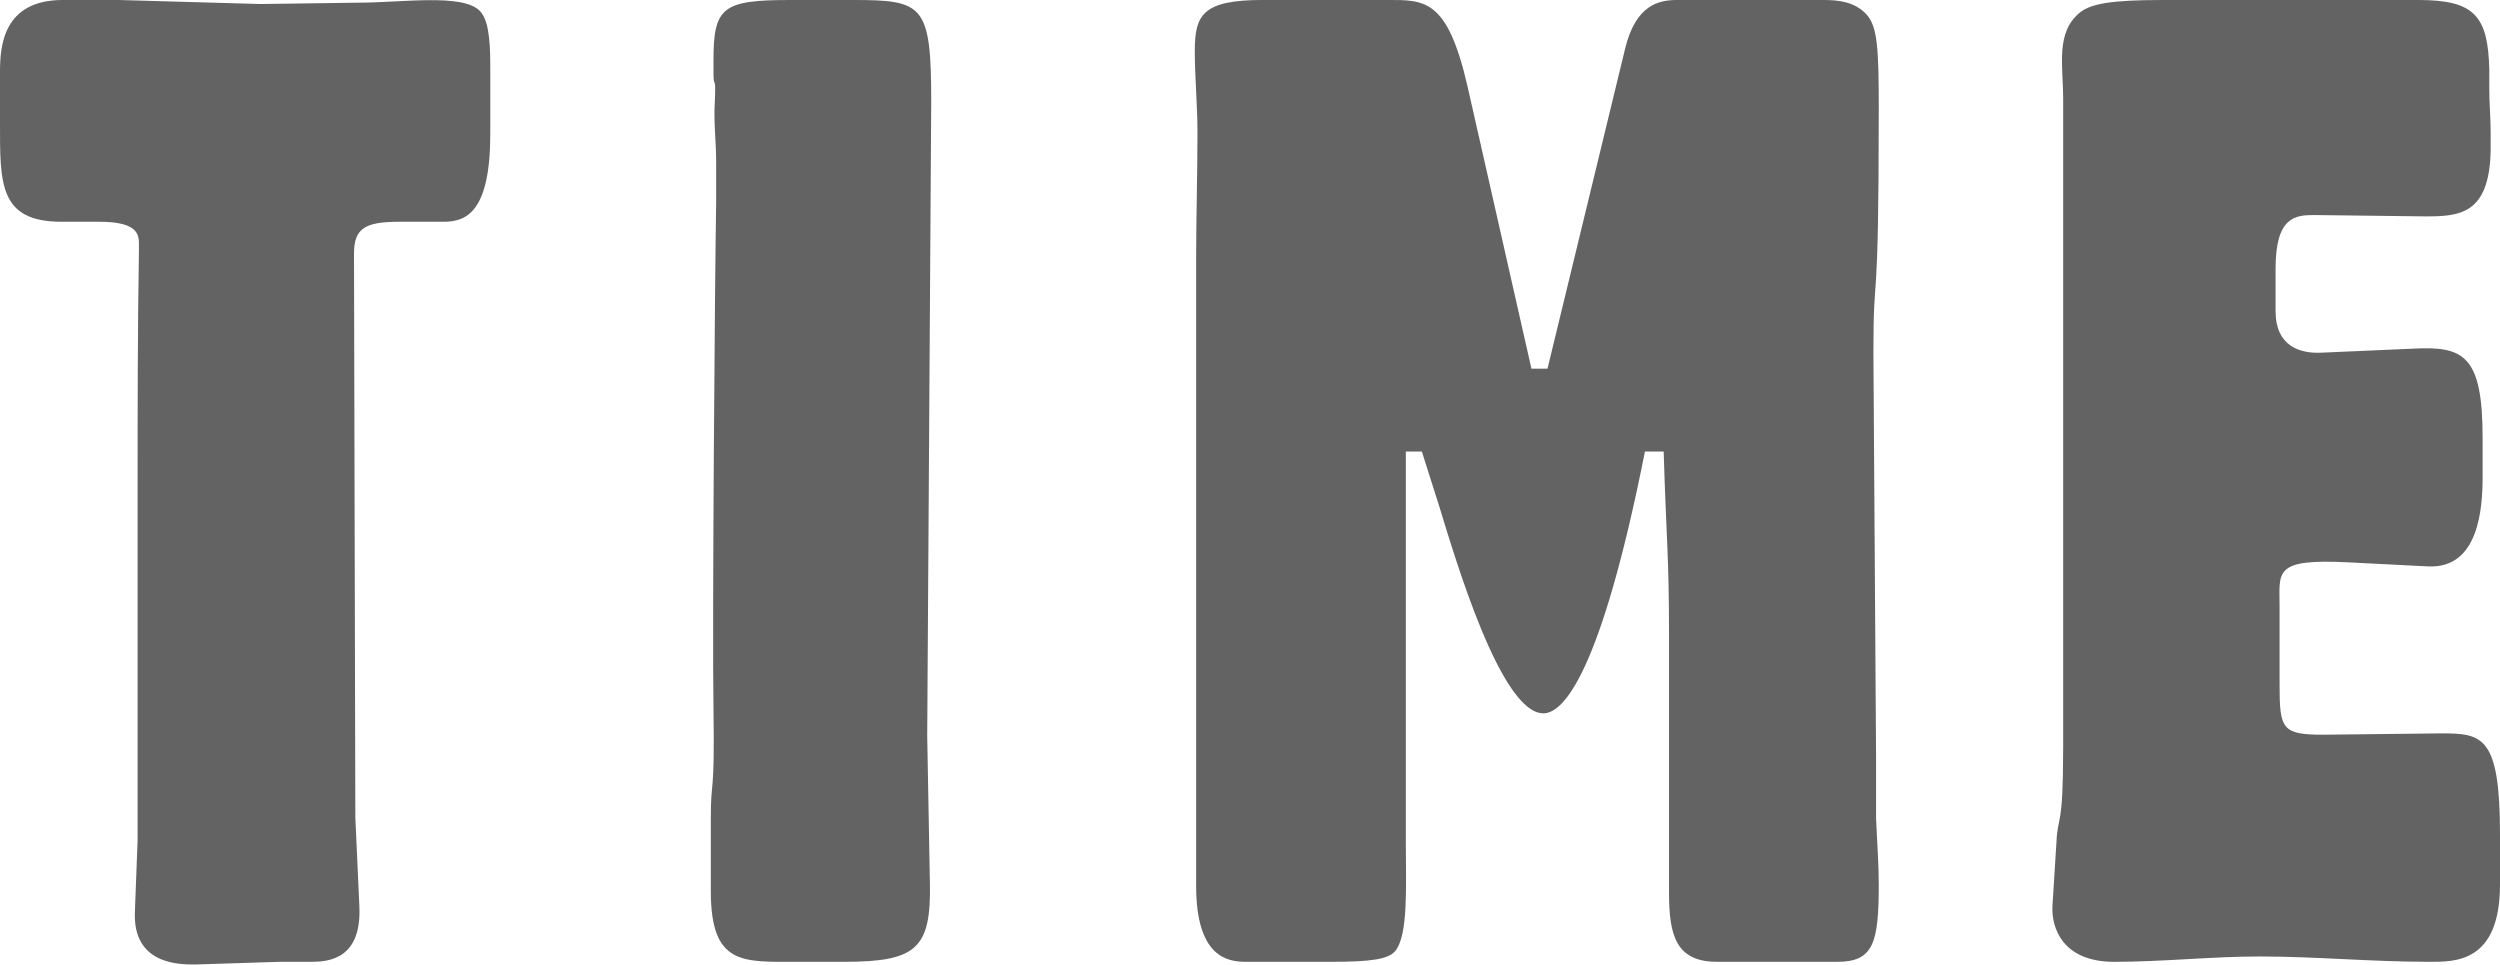
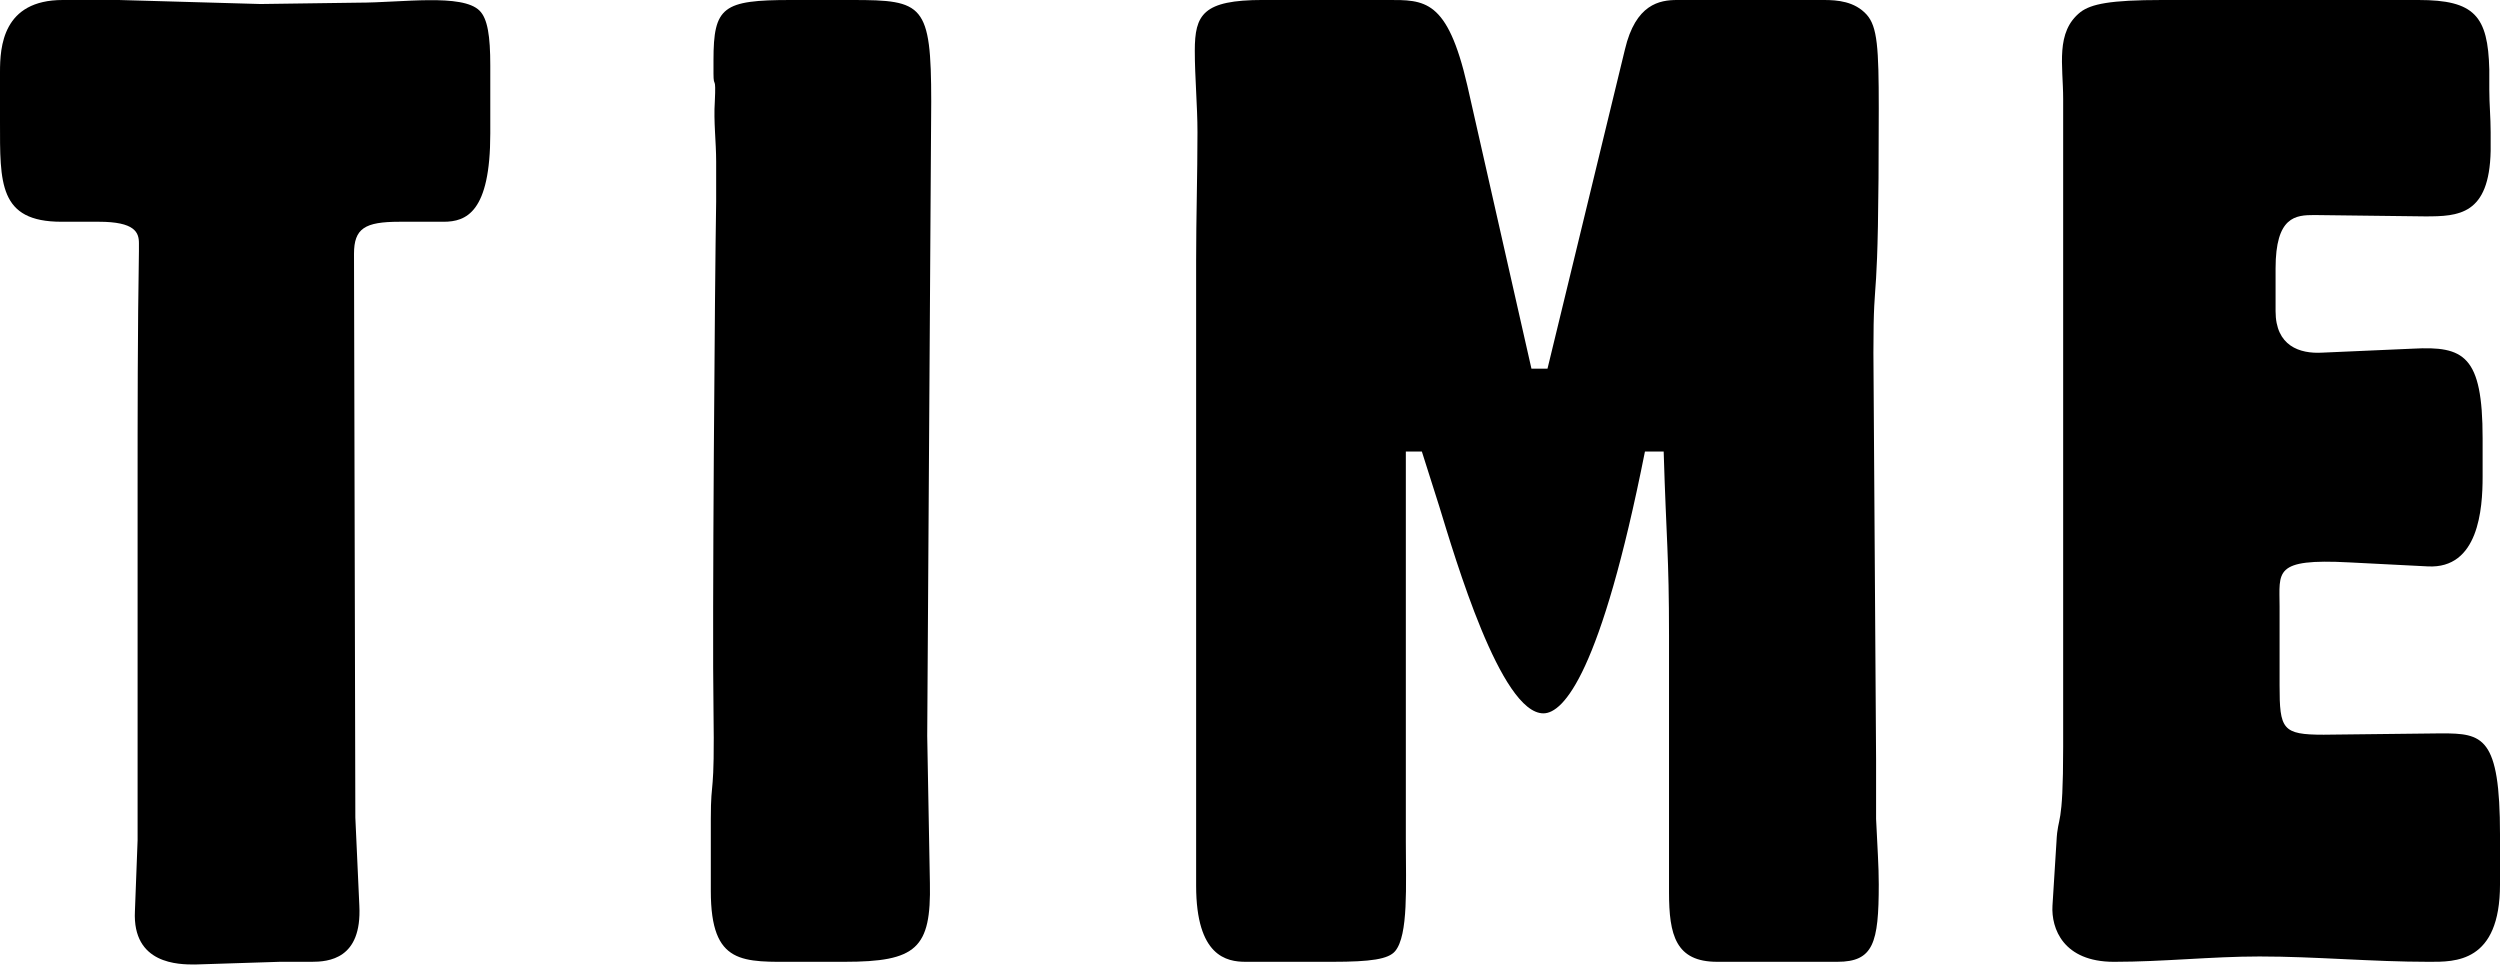
<svg xmlns="http://www.w3.org/2000/svg" width="413.948" height="159.699" viewBox="0 0 413.948 159.699">
-   <g id="Group_266" data-name="Group 266" opacity="0.61">
+   <g id="Group_266" data-name="Group 266">
    <path id="Path_2421" data-name="Path 2421" d="M197.822,197.639l.663,14.6c.443,8.849-5.087,9.29-7.962,9.29h-5.309l-13.934.444c-2.656,0-10.4,0-9.954-8.848l.442-11.722V144.111c0-13.492,0-26.984.221-40.255v-1.328c0-1.77-.663-3.539-6.636-3.539H149.16c-10.4,0-10.175-6.413-10.175-16.588V74.216c0-4.2.443-11.945,10.4-11.945h9.289l23.446.665,16.147-.222c7.3,0,17.252-1.549,20.129,1.328,1.327,1.327,1.77,4.2,1.77,9.068V84.39c0,13.05-3.982,14.6-7.743,14.6h-7.3c-5.752,0-7.522,1.107-7.522,5.309Z" transform="translate(-138.985 -62.271)" fill="#000000" />
    <path id="Path_2418" data-name="Path 2418" d="M236.455,62.271c11.724,0,13.049.665,13.049,16.812l-.663,105.063.443,24.331c.22,10.839-2.213,13.049-14.157,13.049h-7.741c-9.069,0-14.377.665-14.377-11.721V197.862c0-7.3.663-2.877.443-18.36-.222-12.606.22-71,.442-83.83V89.035c0-3.318-.442-6.636-.222-9.953.222-4.646-.22-1.992-.22-4.646V72.225c0-8.847,1.548-9.954,12.828-9.954Z" transform="translate(-95.313 -62.271)" fill="#000000" />
    <path id="Path_2419" data-name="Path 2419" d="M255.779,105.4c0-7.079.221-14.156.221-21.235,0-4.424-.442-9.069-.442-13.492,0-5.973,1.327-8.406,11.281-8.406H287.41c6.193,0,9.953-.221,13.271,14.157L311.3,123.32h2.655L326.78,70.455c1.77-7.519,5.752-8.184,8.627-8.184h24.33c2.213,0,5.088.222,7.079,2.434,1.77,1.991,1.992,5.53,1.992,15.484,0,36.5-.886,24.994-.886,40.477l.443,67.461v9.734c.221,4.865.443,7.74.443,10.836,0,9.732-.886,12.828-6.858,12.828H342.043c-6.858,0-7.964-4.422-7.964-11.5V167.557c0-13.491-.442-15.7-.885-30.523h-3.1c-7.3,36.717-13.492,43.353-16.811,43.353-7.079,0-14.6-25.659-17.252-34.284l-2.877-9.069h-2.653v64.587c0,7.3.442,15.484-1.77,18.137-1.106,1.328-3.981,1.768-10.4,1.768H263.963c-3.1,0-8.184-.885-8.184-12.606Z" transform="translate(-57.724 -62.271)" fill="#000000" />
    <path id="Path_2420" data-name="Path 2420" d="M361.735,78.64c0-5.53-1.328-11.06,2.875-14.377,1.77-1.327,4.866-1.992,13.493-1.992h42.471c9.289,0,11.5,2.654,11.72,11.5v3.317c0,2.434.225,4.645.225,7.079v3.1C432.294,97.882,427.206,98.1,421.68,98.1l-18.359-.222c-3.1,0-6.415.222-6.415,8.848v7.077c0,5.751,3.982,7.079,7.741,6.858L419.688,120c8.4-.443,11.5,1.106,11.5,14.819v6.416c0,5.308-.665,15.26-9.07,14.819l-13.049-.664c-12.607-.664-11.5,1.549-11.5,7.3v13.049c0,7.3.442,8.184,7.3,8.184l19.465-.221c6.858,0,9.733.442,9.733,16.81V208.7c0,13.051-7.52,12.828-11.723,12.828-9.511,0-18.8-.885-28.091-.885-7.966,0-15.928.885-24.114.885-8.4,0-10.395-5.529-10.174-9.29l.664-10.615c.221-4.645,1.106-1.77,1.106-15.7Z" transform="translate(-20.118 -62.271)" fill="#000000" />
  </g>
</svg>
